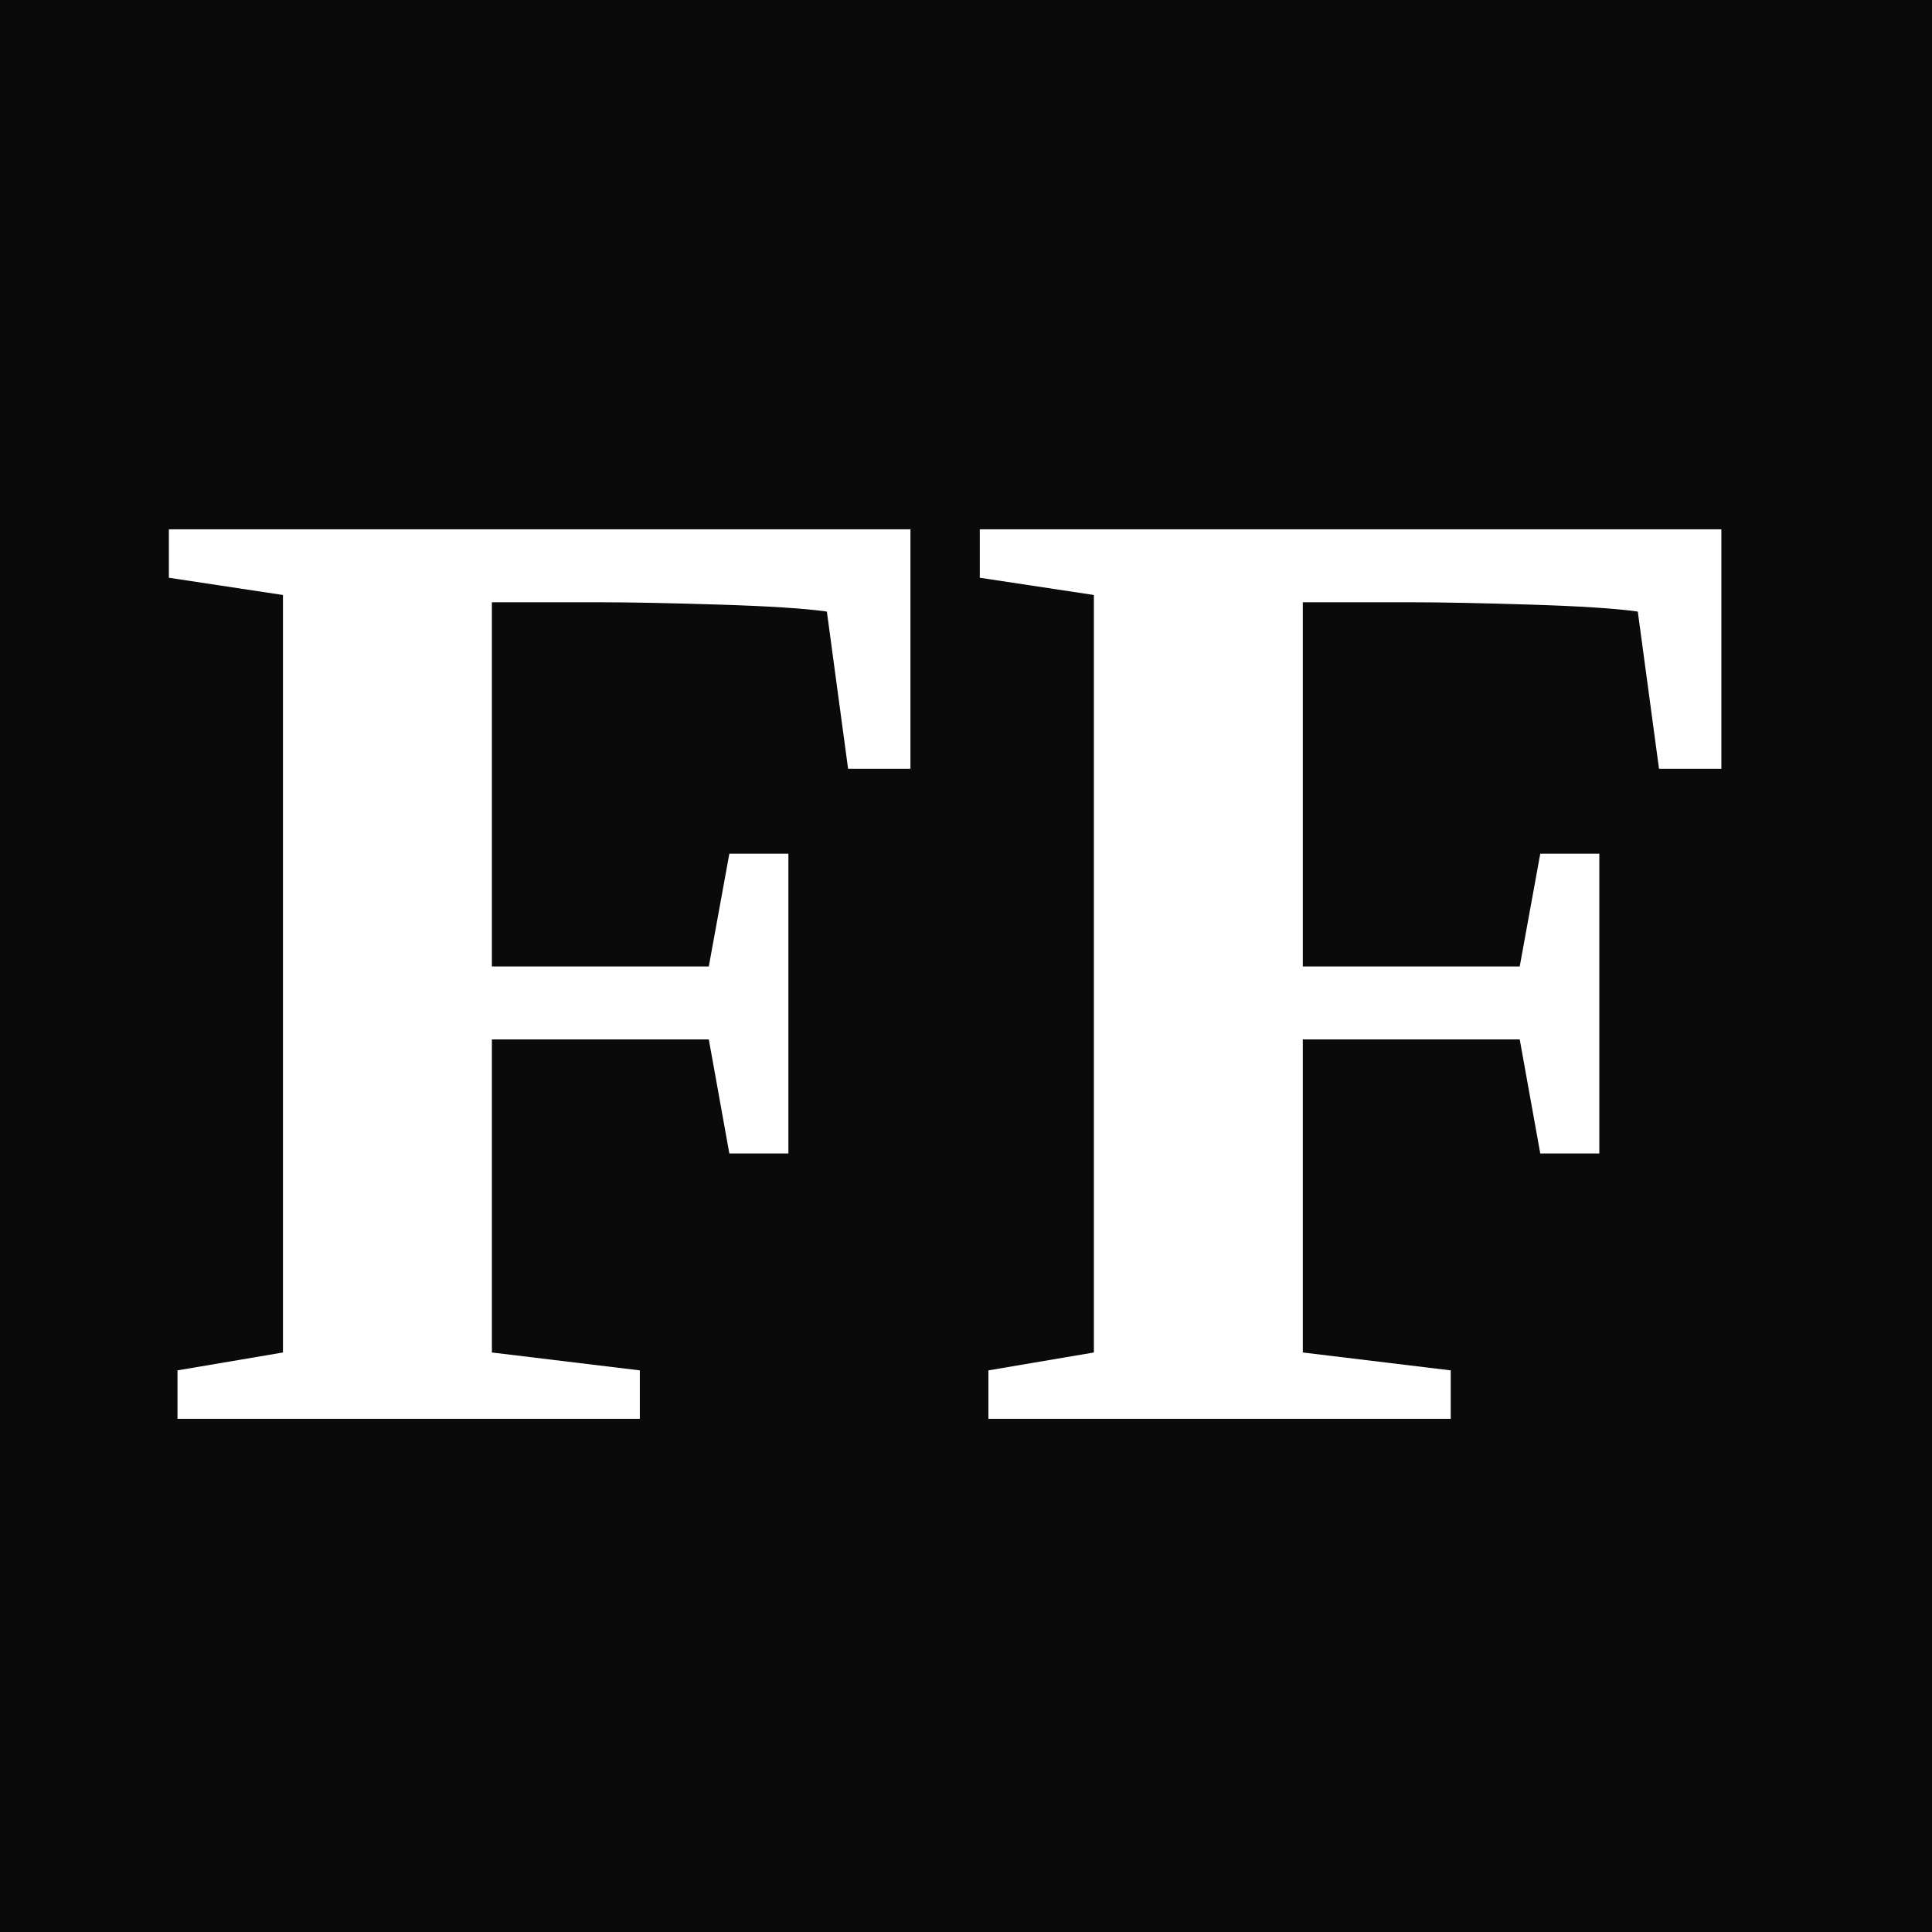
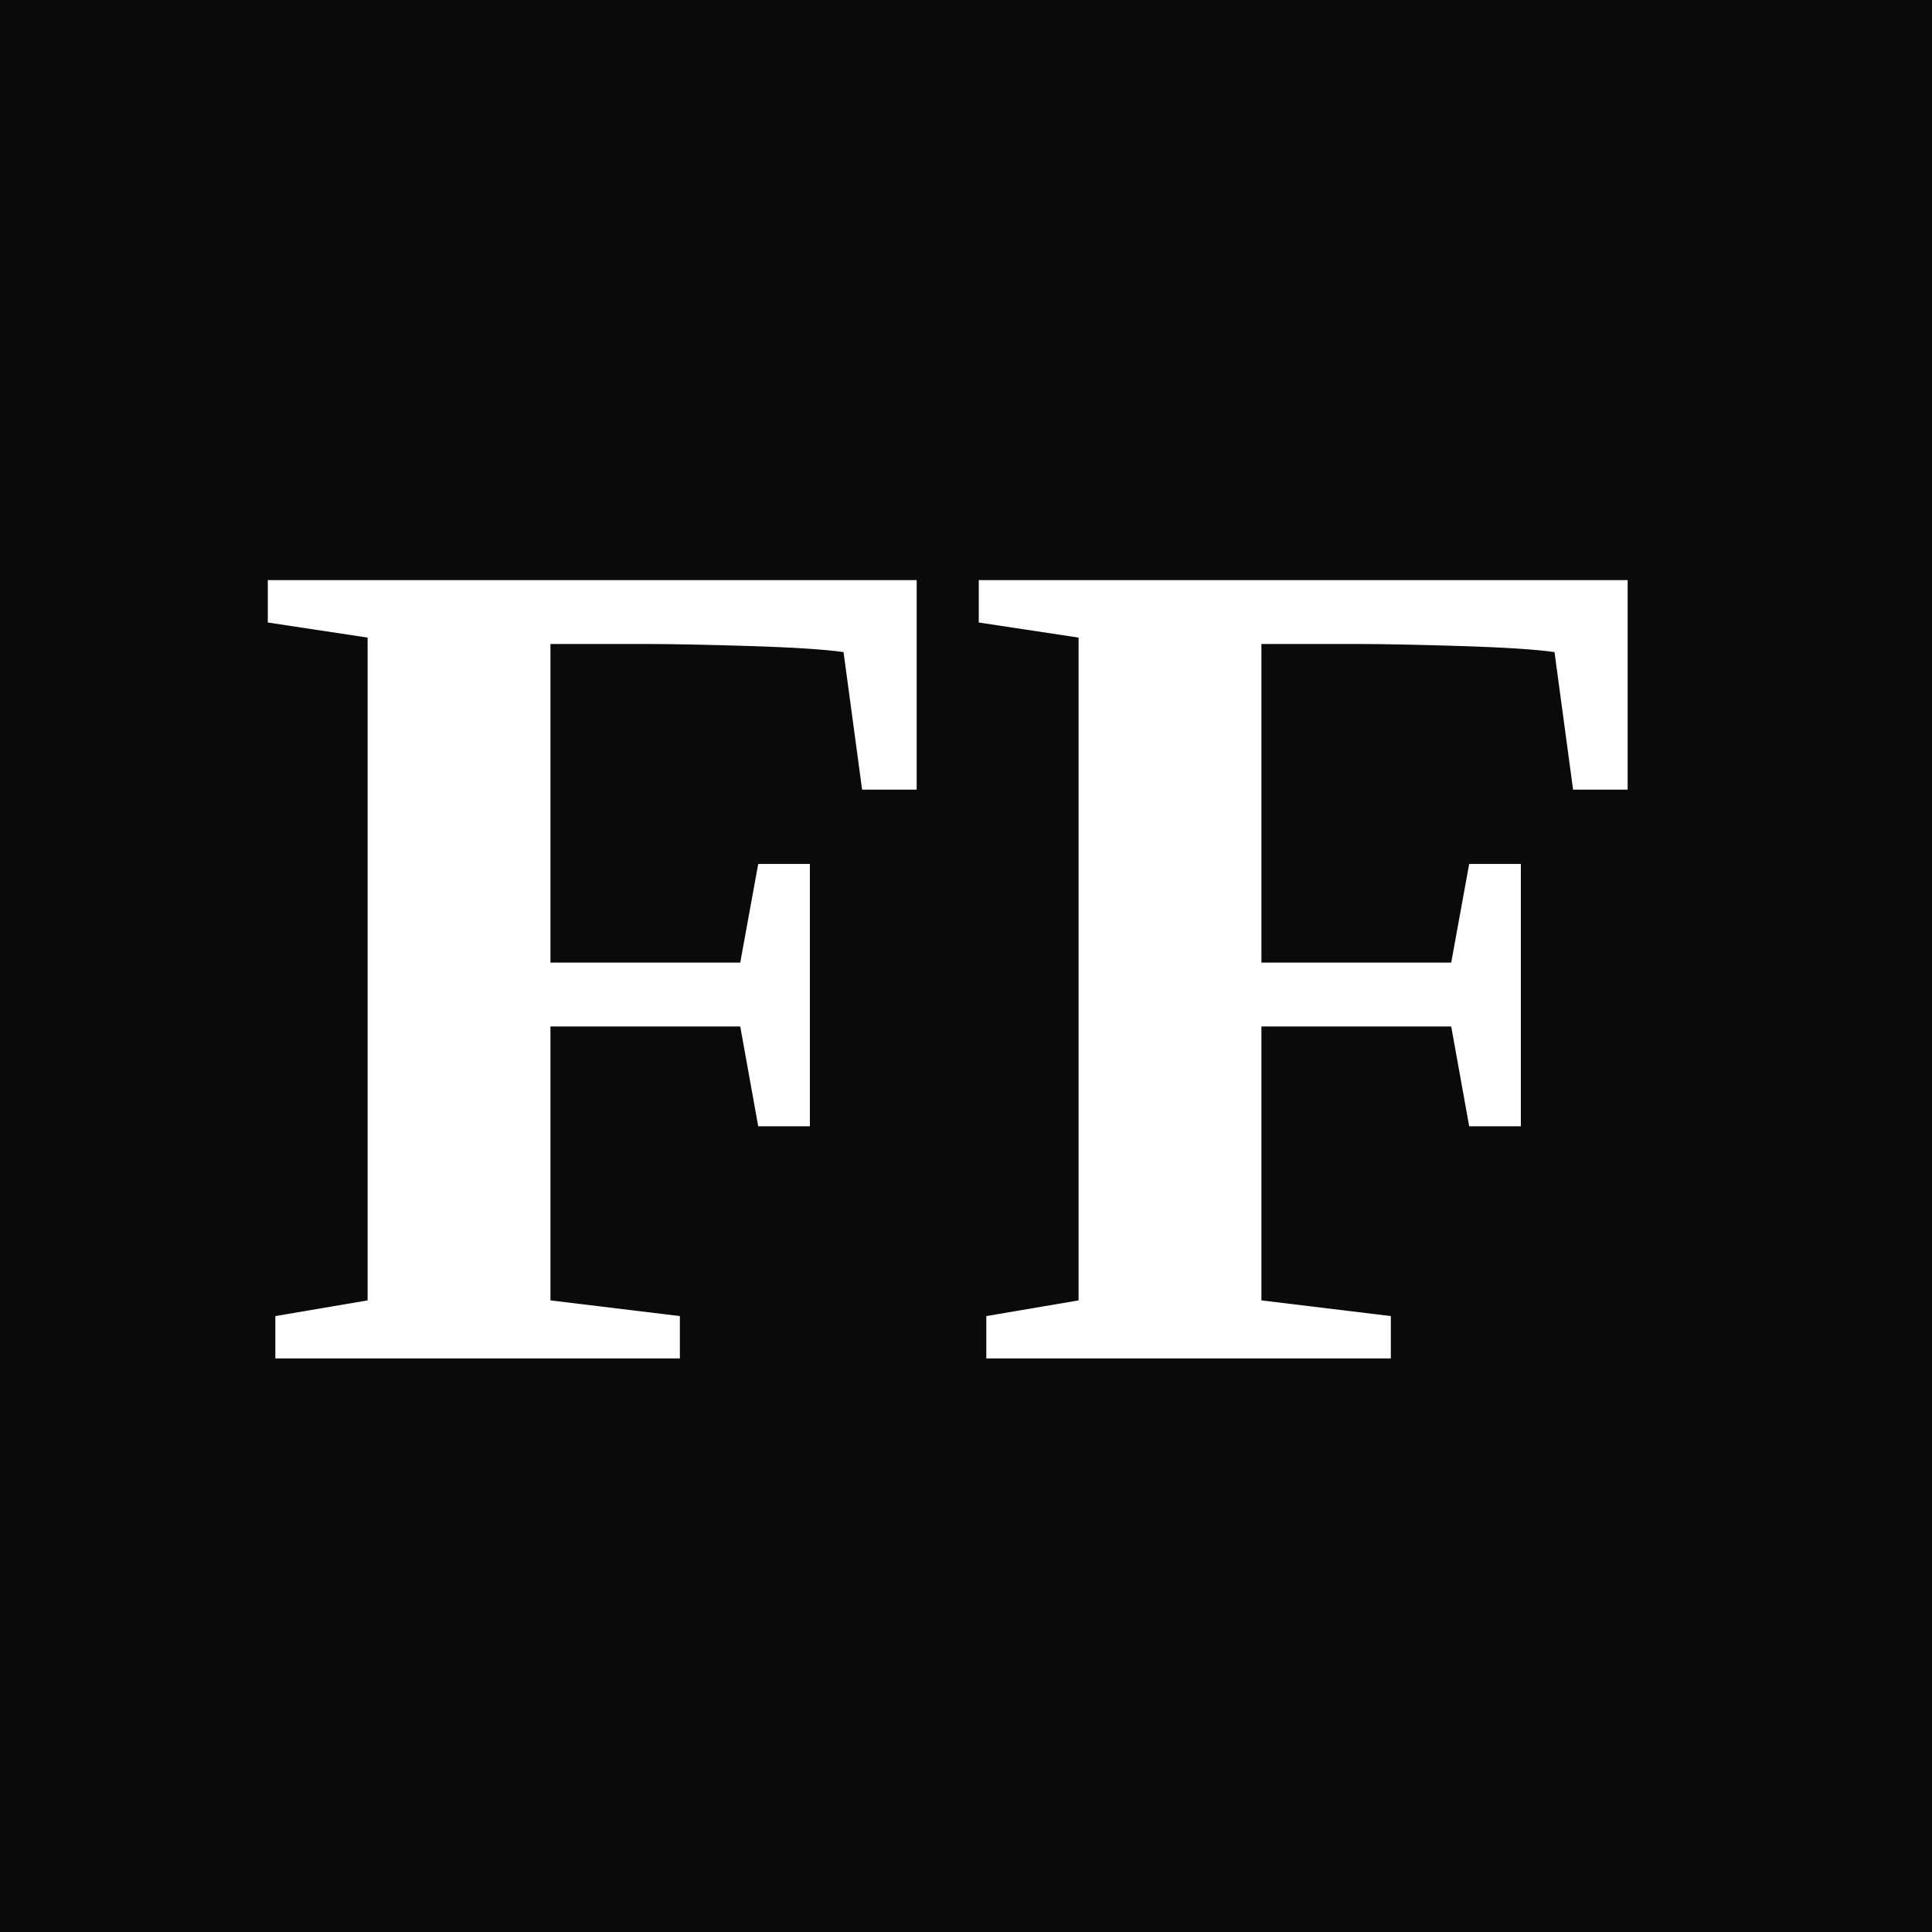
<svg xmlns="http://www.w3.org/2000/svg" viewBox="0 0 1024 1024">
  <rect width="1024" height="1024" fill="#0a0a0a" />
-   <text x="512" y="752" font-family="Georgia, 'Times New Roman', serif" font-size="720" fill="#ffffff" text-anchor="middle" font-weight="600" letter-spacing="-10">FF</text>
+   <text x="512" y="720" font-family="Georgia, 'Times New Roman', serif" font-size="630" fill="#ffffff" text-anchor="middle" font-weight="600" letter-spacing="-8">FF</text>
</svg>
